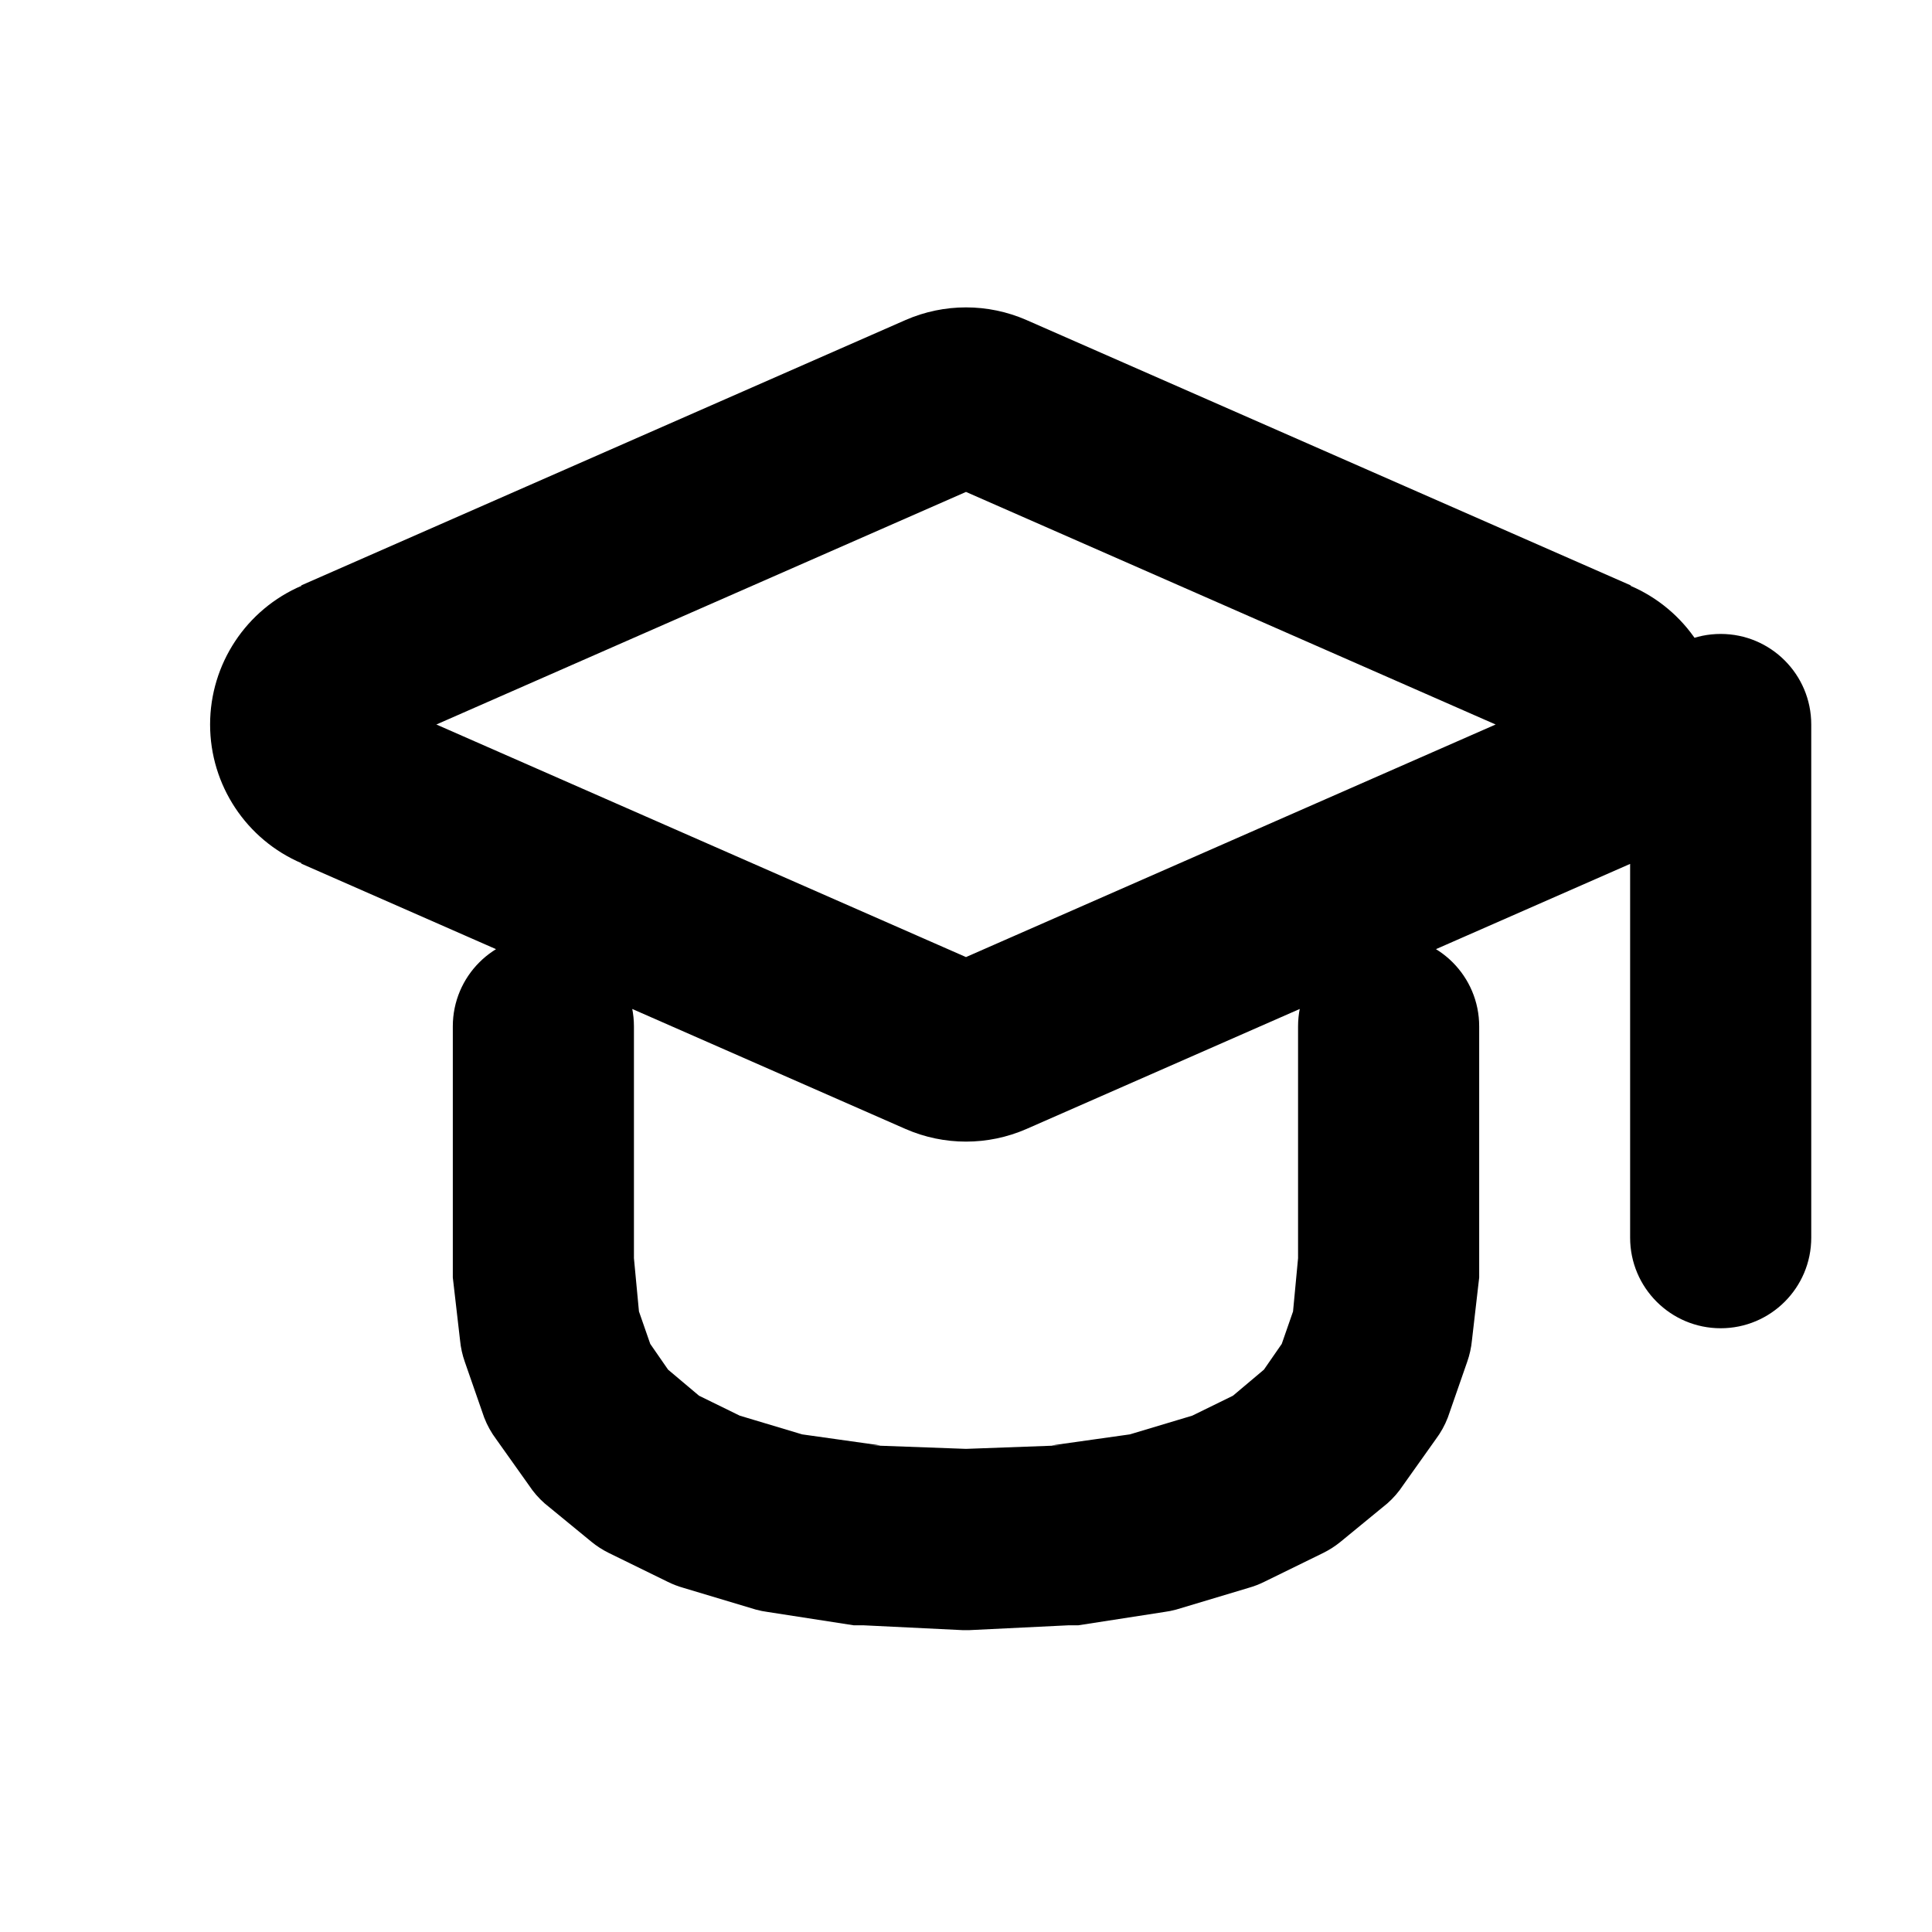
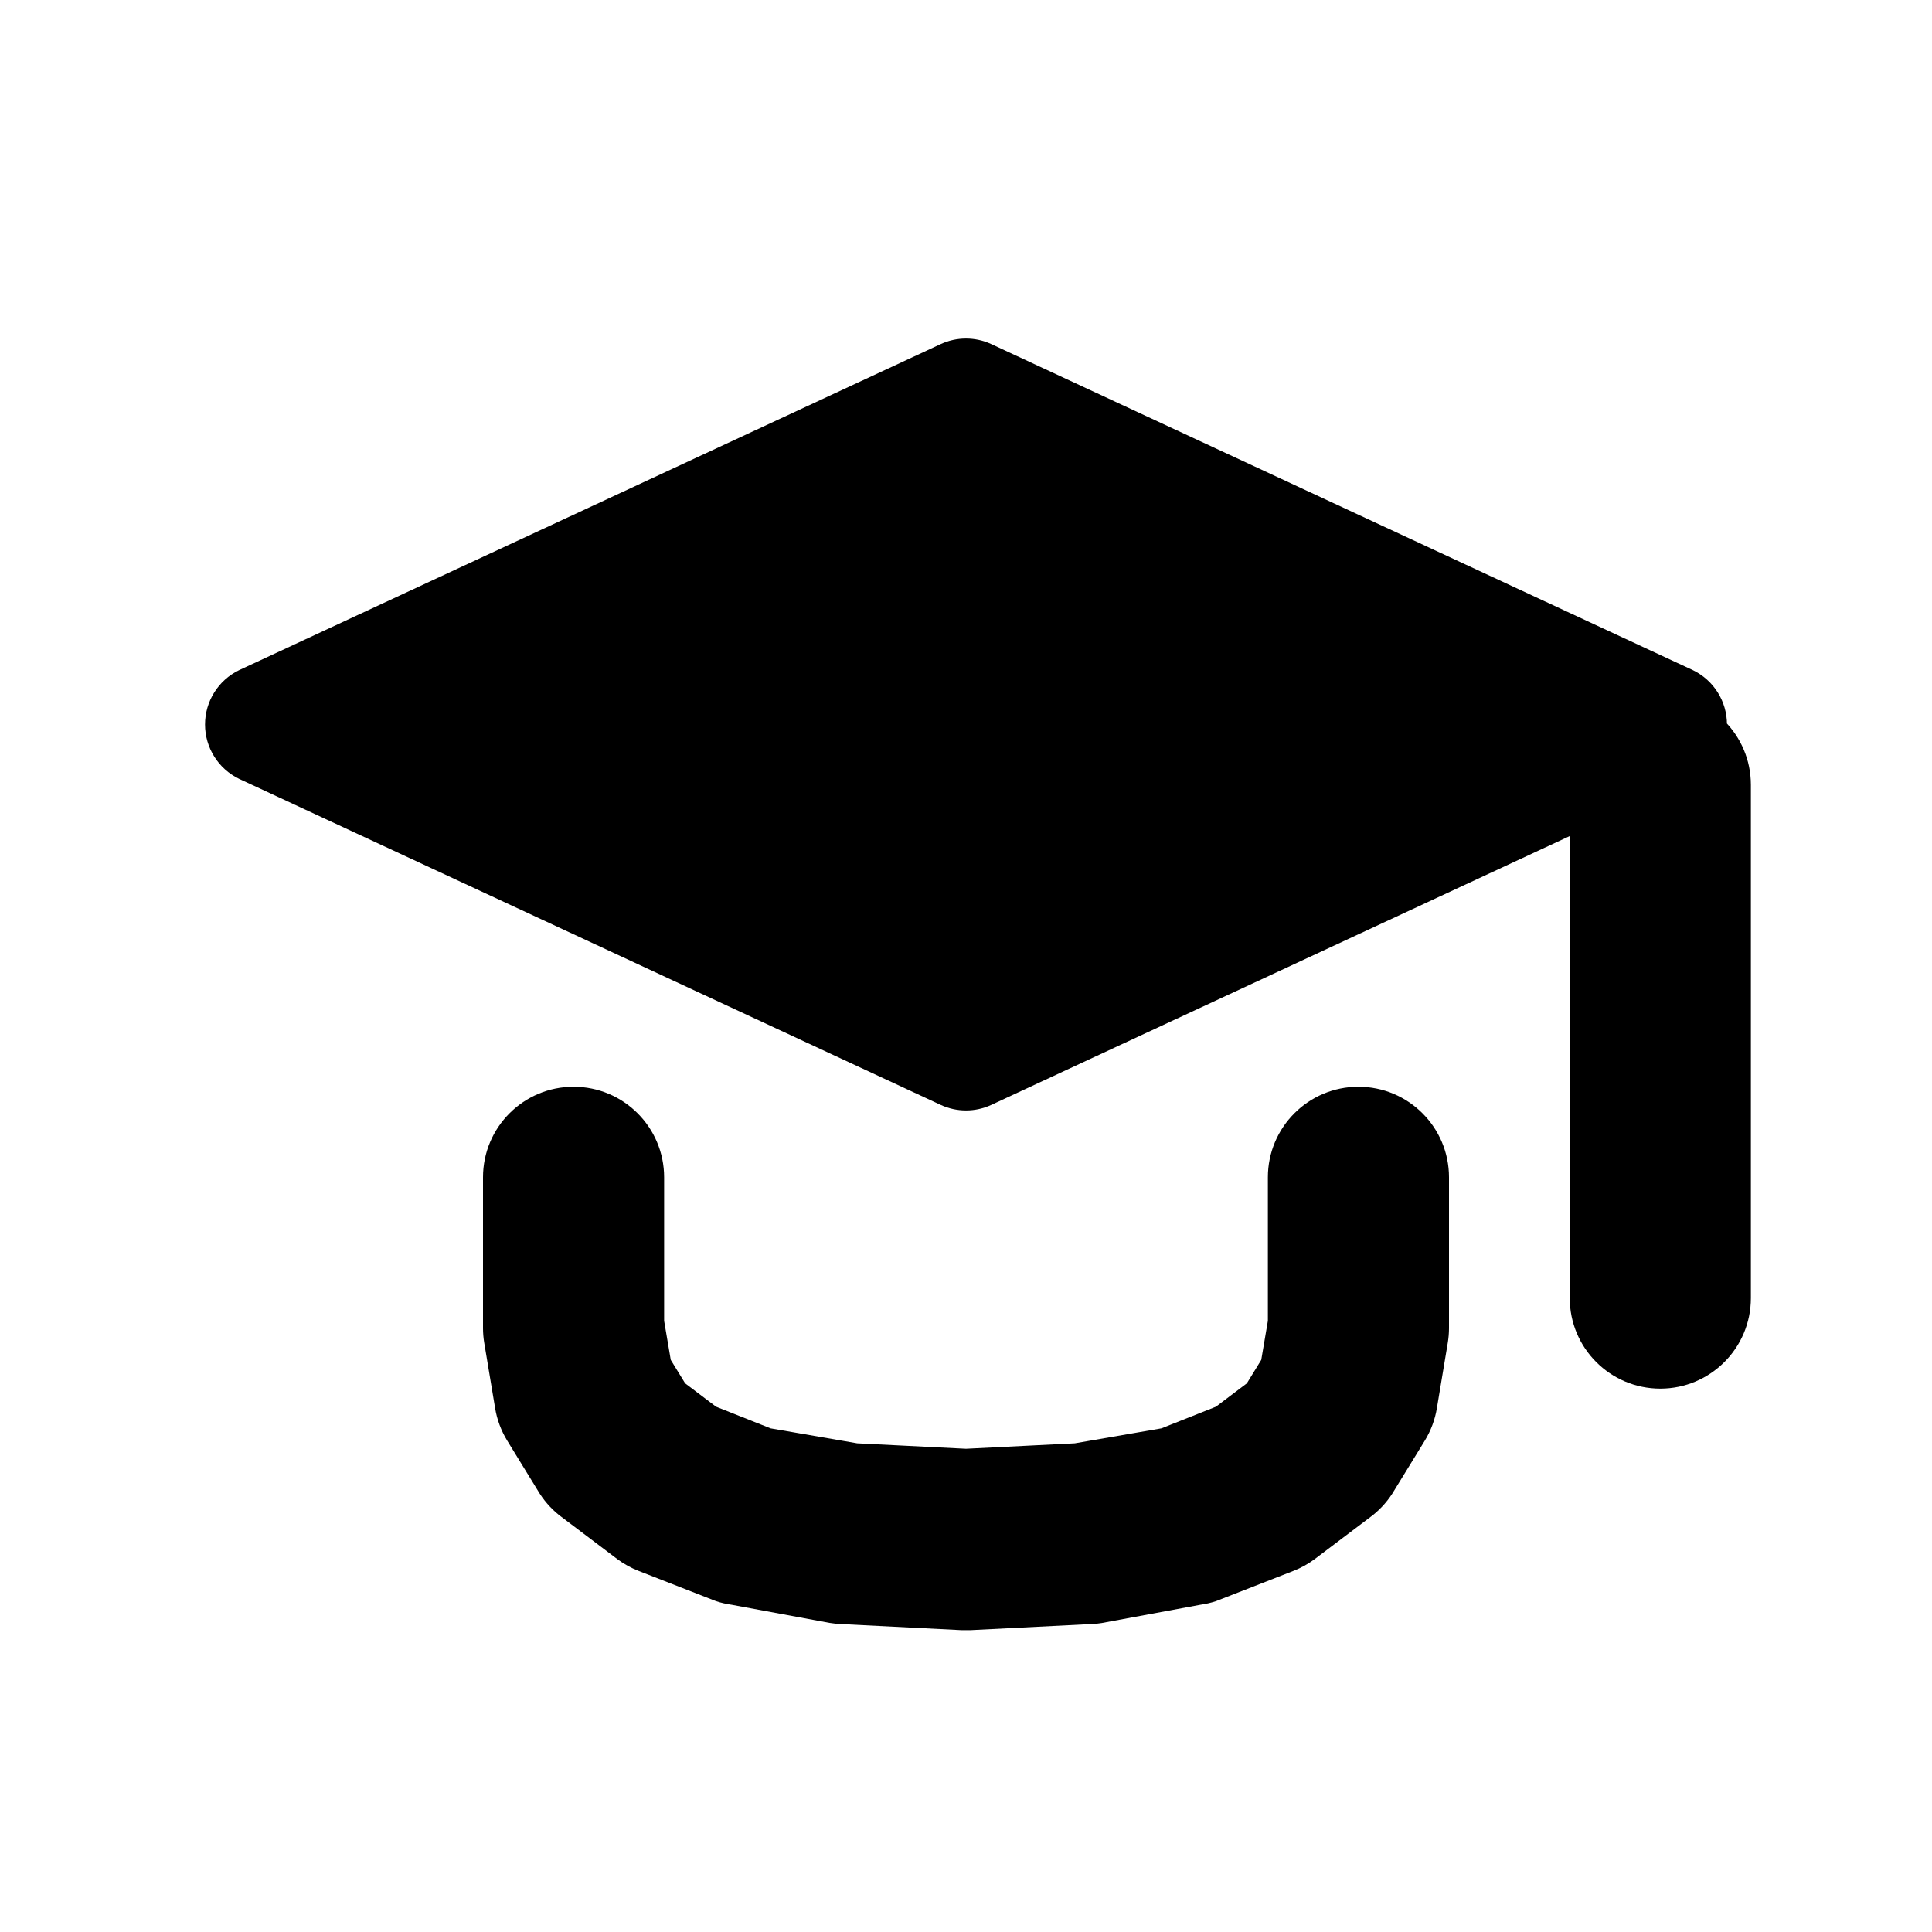
<svg xmlns="http://www.w3.org/2000/svg" viewBox="0 0 16 16">
-   <path d="M2.5 7.15A1.25 1.25 0 0 1 2.5 4.85L2.49 4.85L7.5 2.65L7.5 2.65A1.25 1.25 0 0 1 8.5 2.65L8.5 2.65L13.51 4.85L13.5 4.85A1.25 1.25 0 0 1 13.5 7.15L13.51 7.15L8.5 9.35L8.5 9.35A1.25 1.25 0 0 1 7.5 9.35L7.5 9.35L2.49 7.15L2.5 7.15ZM3.09 5.77L8.1 7.97L8.1 7.97L7.9 7.97L7.9 7.97L12.91 5.77L12.92 5.77L12.92 6.23L12.91 6.23L7.9 4.03L7.9 4.03L8.1 4.03L8.1 4.03L3.09 6.23L3.08 6.23L3.08 5.77L3.09 5.77ZM5.25 8.5L5.25 10.5L5.25 10.42L5.3 10.95L4.55 11.03L5.26 10.77L5.42 11.23L4.72 11.48L5.33 11.05L5.6 11.44L4.99 11.87L5.47 11.29L5.85 11.61L5.38 12.19L5.71 11.52L6.2 11.76L5.87 12.43L6.08 11.71L6.68 11.89L6.47 12.61L6.58 11.87L7.29 11.97L7.21 11.97L8.03 12L7.97 12L8.79 11.97L8.71 11.97L9.42 11.87L9.53 12.61L9.32 11.89L9.92 11.71L10.13 12.43L9.8 11.76L10.29 11.52L10.63 12.19L10.15 11.61L10.53 11.29L11.01 11.87L10.4 11.44L10.67 11.05L11.28 11.48L10.58 11.23L10.74 10.77L11.45 11.03L10.7 10.95L10.75 10.42L10.75 10.5L10.75 8.5A0.75 0.75 0 0 1 12.25 8.5L12.25 10.5L12.25 10.58L12.19 11.1A0.75 0.75 0 0 1 12.15 11.28L11.99 11.74A0.75 0.75 0 0 1 11.89 11.92L11.62 12.3A0.75 0.75 0 0 1 11.49 12.45L11.1 12.77A0.75 0.75 0 0 1 10.96 12.86L10.47 13.1A0.75 0.75 0 0 1 10.34 13.15L9.74 13.33A0.75 0.75 0 0 1 9.64 13.35L8.93 13.46L8.85 13.46L8.03 13.5L7.97 13.5L7.15 13.46L7.07 13.46L6.36 13.35A0.75 0.75 0 0 1 6.26 13.33L5.66 13.15A0.75 0.75 0 0 1 5.53 13.1L5.04 12.86A0.75 0.75 0 0 1 4.9 12.77L4.51 12.45A0.75 0.75 0 0 1 4.38 12.3L4.11 11.92A0.75 0.75 0 0 1 4.01 11.74L3.85 11.28A0.75 0.75 0 0 1 3.81 11.1L3.75 10.58L3.75 10.5L3.75 8.5A0.75 0.75 0 0 1 5.25 8.5ZM15 6L15 10.25A0.75 0.75 0 0 1 13.5 10.25L13.5 6A0.75 0.75 0 0 1 15 6Z" />
+   <path d="M1.98 6.45A0.5 0.5 0 0 1 1.98 5.55L7.79 2.85A0.5 0.5 0 0 1 8.21 2.85L14.02 5.55A0.5 0.5 0 0 1 14.02 6.45L8.21 9.15A0.5 0.5 0 0 1 7.79 9.15ZM5.5 9.75L5.5 11L4.75 11L5.49 10.88L5.58 11.41L4.84 11.53L5.48 11.14L5.75 11.58L5.11 11.97L5.56 11.37L6.01 11.71L5.56 12.31L5.83 11.61L6.46 11.86L6.19 12.56L6.33 11.82L7.14 11.96L7.01 12.7L7.04 11.95L8.04 12L7.96 12L8.96 11.95L8.99 12.7L8.86 11.96L9.67 11.82L9.81 12.56L9.54 11.86L10.17 11.61L10.44 12.31L9.99 11.71L10.44 11.37L10.89 11.97L10.25 11.58L10.52 11.14L11.16 11.53L10.42 11.41L10.51 10.88L11.25 11L10.5 11L10.5 9.75A0.75 0.75 0 0 1 12 9.75L12 11A0.75 0.75 0 0 1 11.99 11.12L11.9 11.66A0.75 0.75 0 0 1 11.8 11.93L11.53 12.37A0.75 0.75 0 0 1 11.34 12.57L10.89 12.91A0.75 0.75 0 0 1 10.71 13.01L10.07 13.26A0.75 0.75 0 0 1 9.94 13.29L9.13 13.44A0.75 0.75 0 0 1 9.03 13.45L8.04 13.5L7.96 13.5L6.97 13.45A0.75 0.75 0 0 1 6.87 13.44L6.06 13.29A0.75 0.75 0 0 1 5.93 13.26L5.29 13.01A0.75 0.75 0 0 1 5.11 12.91L4.66 12.57A0.75 0.75 0 0 1 4.47 12.37L4.2 11.93A0.75 0.75 0 0 1 4.1 11.66L4.01 11.12A0.75 0.75 0 0 1 4 11L4 9.75A0.75 0.75 0 0 1 5.5 9.75ZM14.5 6.5L14.5 10.75A0.75 0.75 0 0 1 13 10.75L13 6.5A0.75 0.75 0 0 1 14.5 6.5Z" />
</svg>
